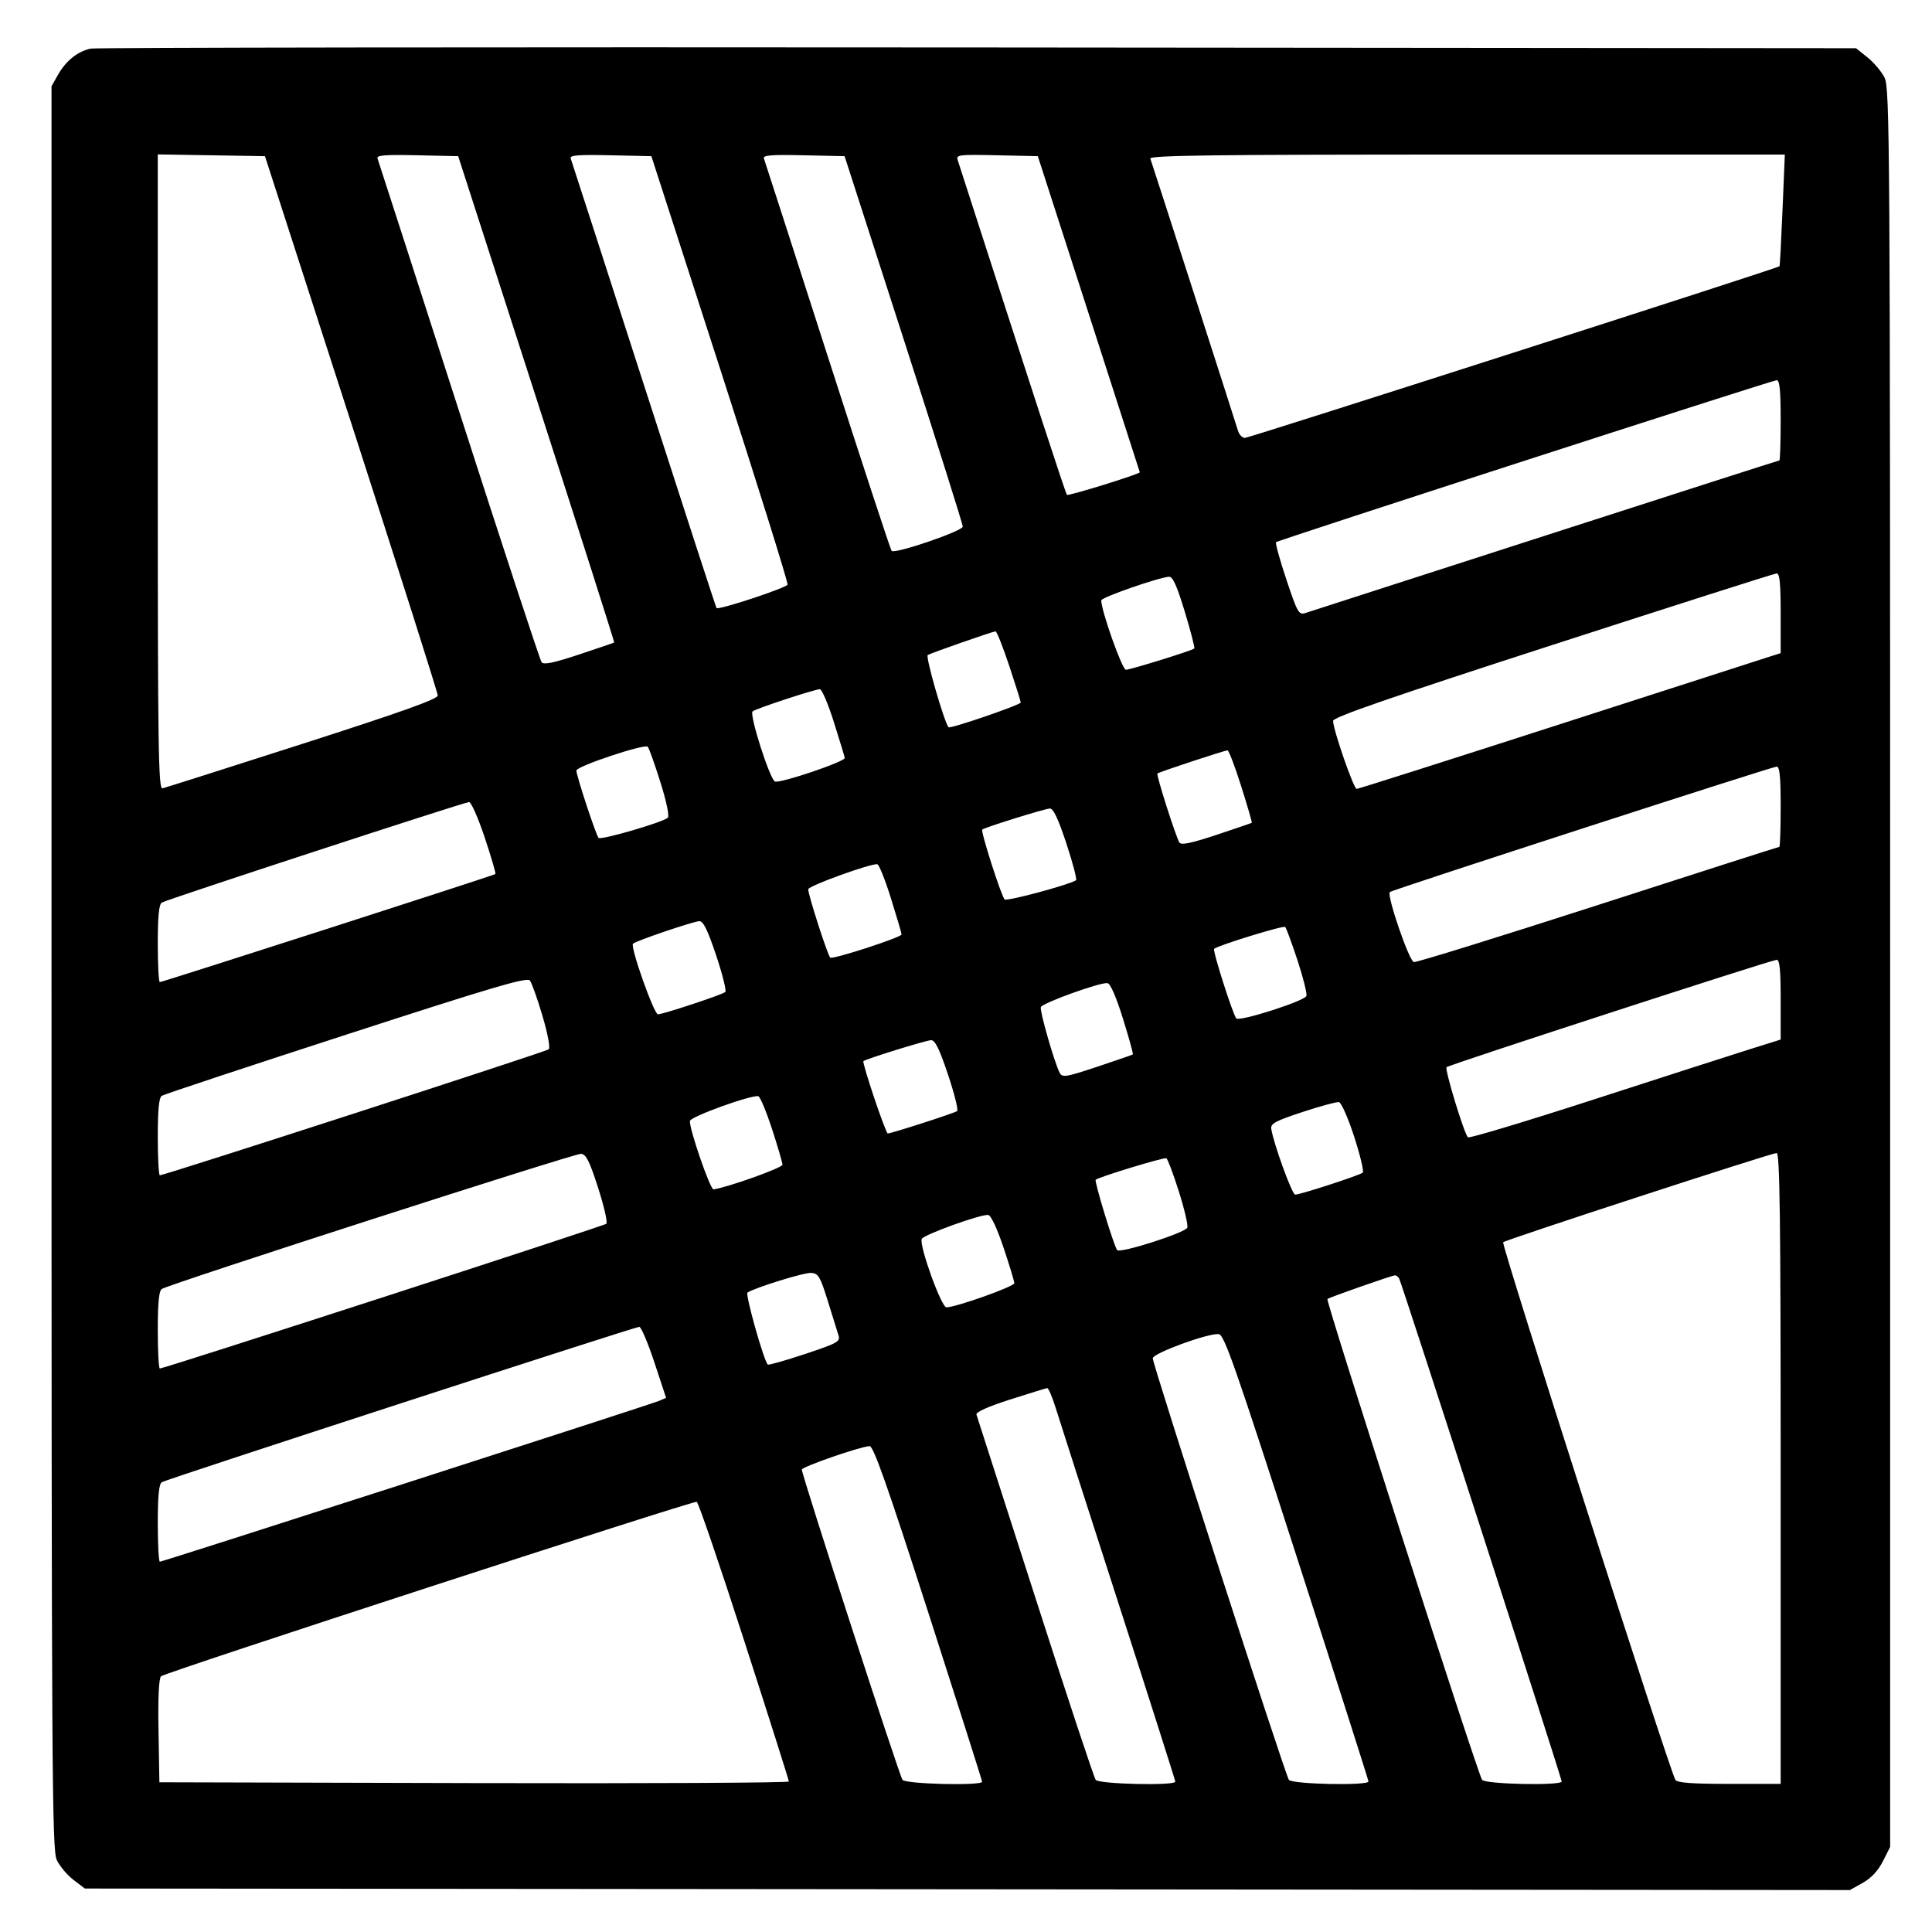
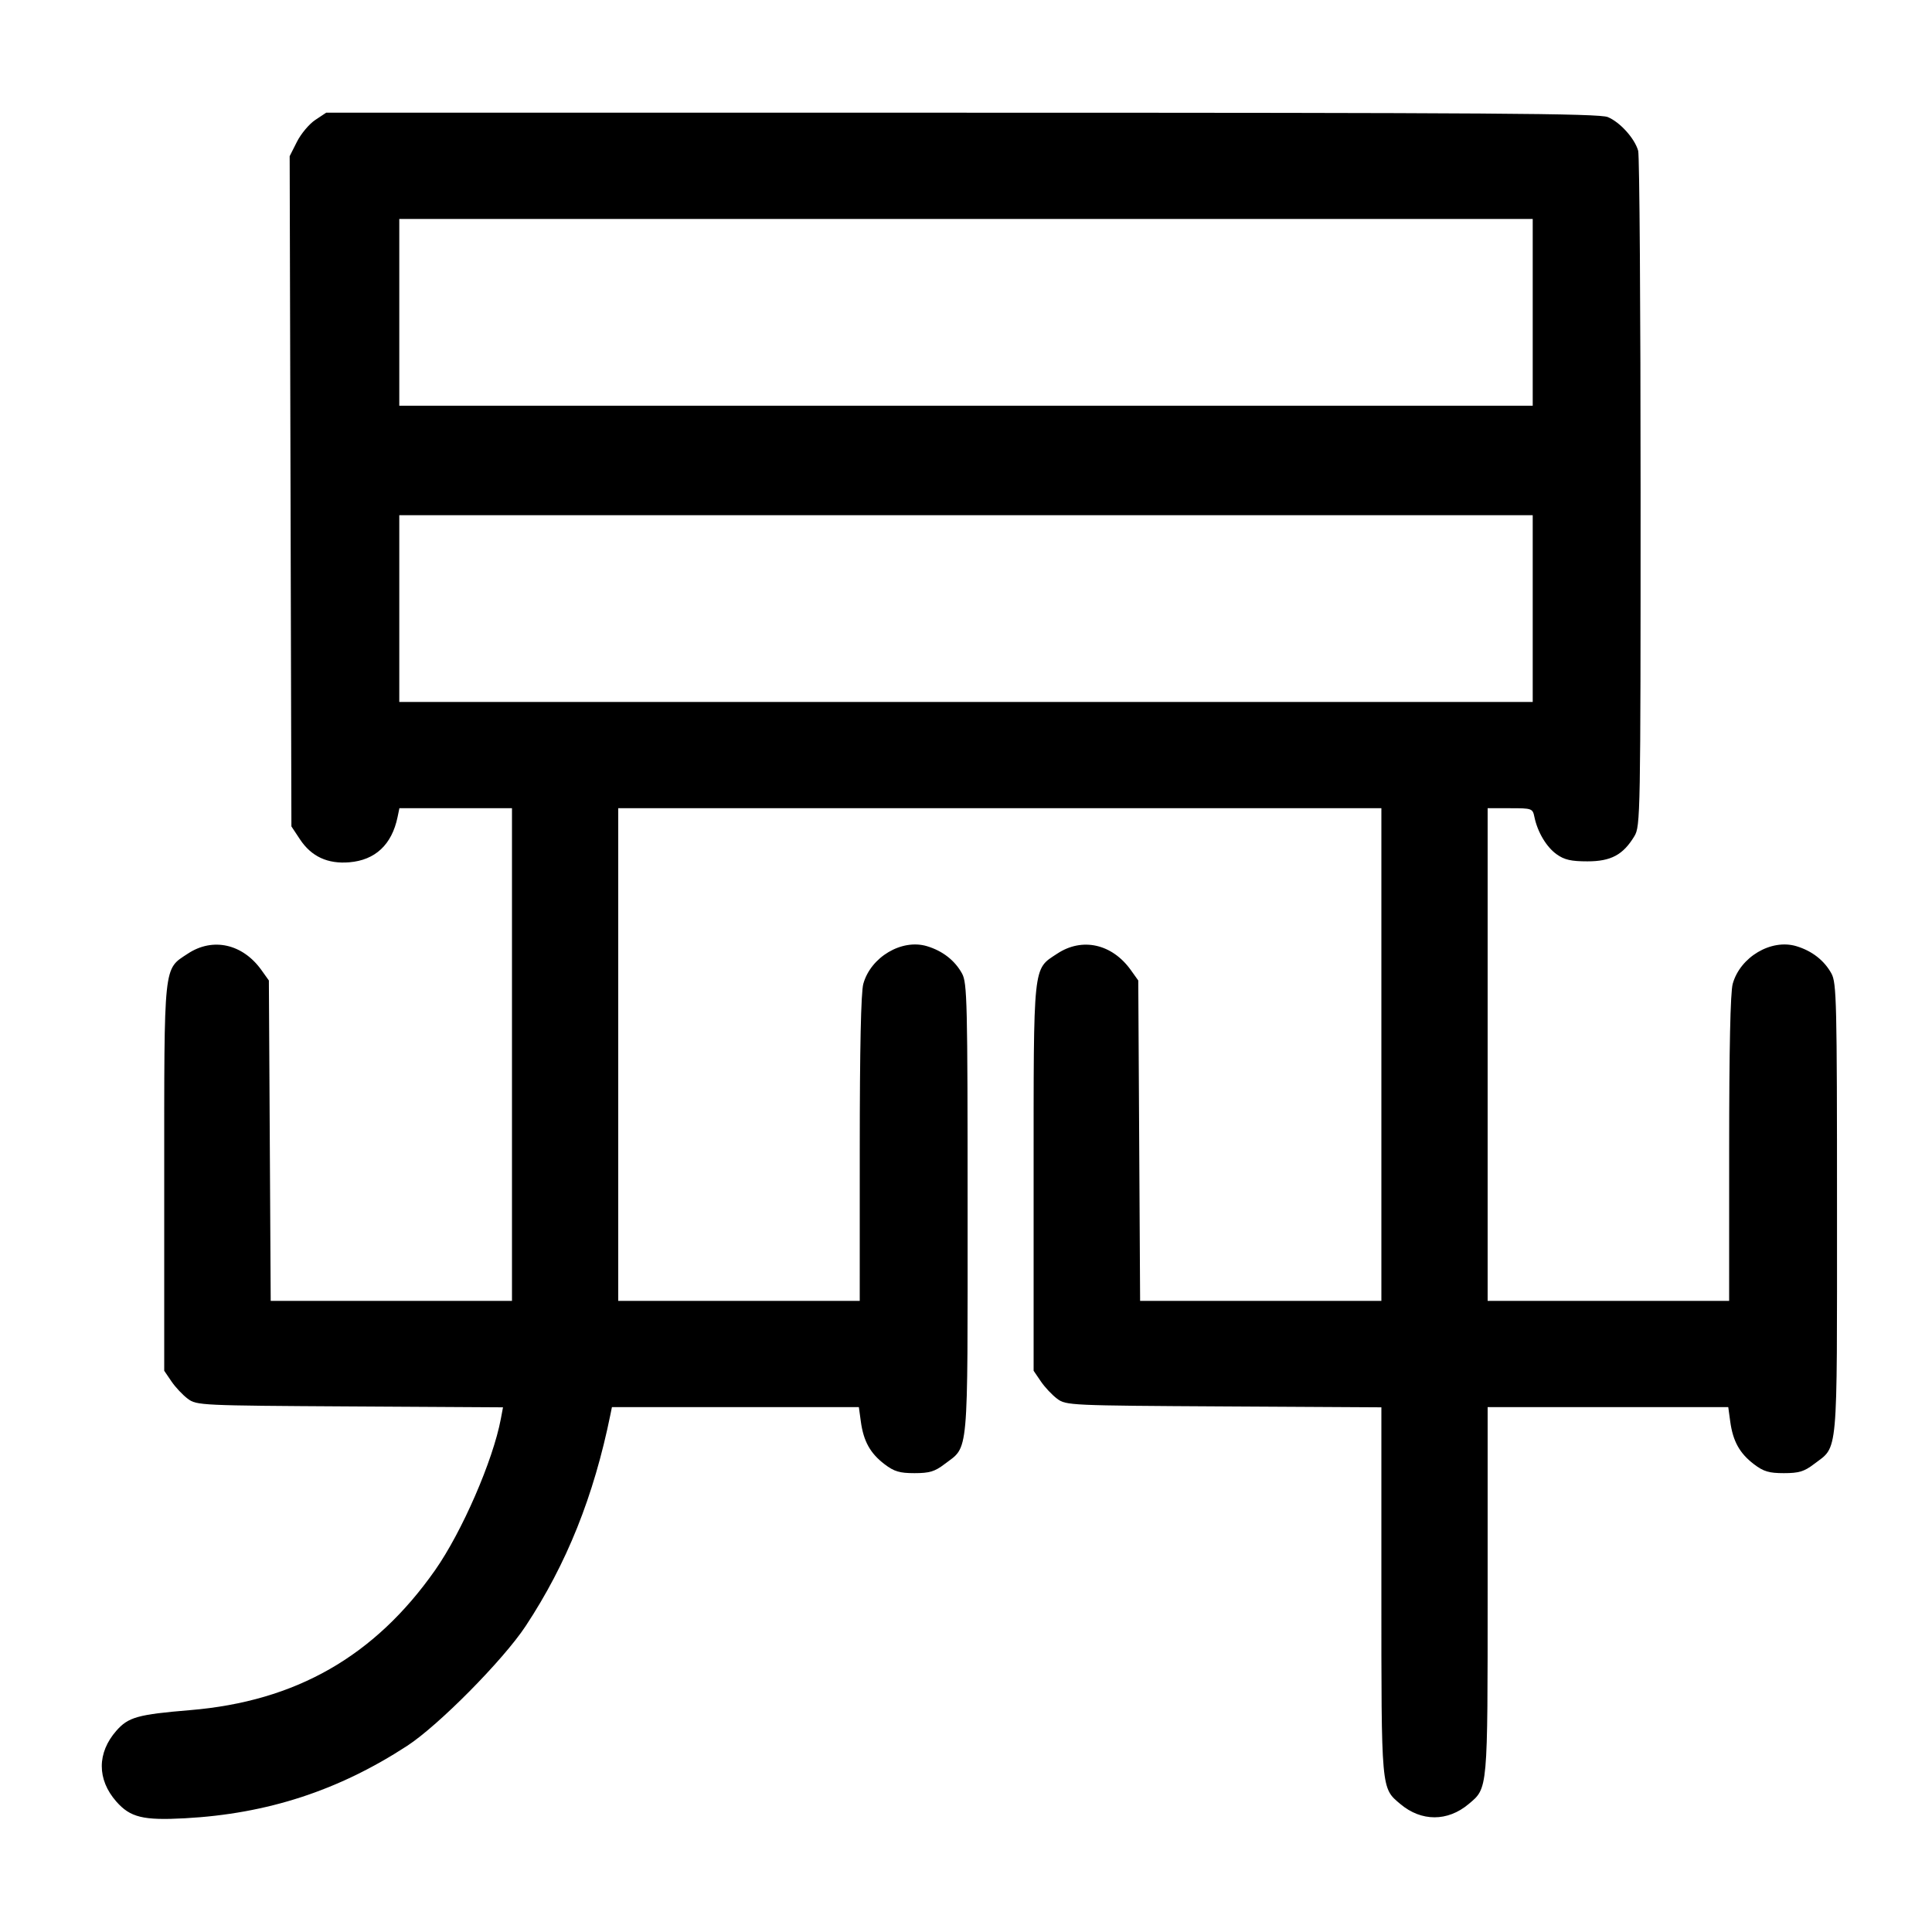
<svg xmlns="http://www.w3.org/2000/svg" width="1000" height="1000" viewBox="0 0 1000 1000" version="1.1" id="svg5">
-   <path d="M46.989 25.157 C 40.310 26.523,34.197 31.379,30.113 38.560 L 26.667 44.621 26.667 500.808 C 26.667 920.246,26.887 957.460,29.401 962.759 C 30.905 965.928,34.784 970.542,38.021 973.011 L 43.907 977.500 500.704 977.894 L 957.500 978.289 964.167 974.554 C 968.556 972.095,972.114 968.282,974.583 963.390 L 978.333 955.960 978.331 500.897 C 978.328 70.950,978.167 45.518,975.414 40.119 C 973.811 36.975,969.839 32.279,966.586 29.682 L 960.671 24.961 506.250 24.564 C 256.318 24.345,49.651 24.612,46.989 25.157 M181.859 219.167 C 206.453 295.250,226.582 358.625,226.591 360.000 C 226.602 361.829,207.802 368.541,156.574 385.000 C 118.056 397.375,85.445 407.742,84.104 408.039 C 81.978 408.509,81.667 387.576,81.667 244.249 L 81.667 79.919 109.405 80.376 L 137.143 80.833 181.859 219.167 M277.728 206.547 C 300.040 275.689,318.117 332.396,317.898 332.562 C 317.679 332.729,309.474 335.529,299.665 338.784 C 286.534 343.142,281.434 344.193,280.330 342.769 C 279.506 341.704,260.241 283.083,237.518 212.500 C 214.796 141.917,195.845 83.206,195.404 82.032 C 194.774 80.352,199.134 79.997,215.882 80.365 L 237.161 80.833 277.728 206.547 M372.709 190.833 C 392.266 251.333,407.986 301.628,407.641 302.599 C 407.037 304.302,371.955 315.880,370.879 314.732 C 370.587 314.421,353.665 262.417,333.274 199.167 C 312.883 135.917,295.840 83.206,295.401 82.032 C 294.774 80.352,299.134 79.997,315.878 80.365 L 337.151 80.833 372.709 190.833 M467.747 175.617 C 484.569 227.748,498.333 271.371,498.333 272.557 C 498.333 274.863,463.239 286.863,461.505 285.150 C 460.958 284.609,446.041 239.167,428.356 184.167 C 410.671 129.167,395.842 83.206,395.403 82.032 C 394.774 80.352,399.134 79.997,415.882 80.365 L 437.160 80.833 467.747 175.617 M563.548 162.500 C 578.054 207.417,589.940 244.292,589.961 244.446 C 590.086 245.344,552.968 256.857,552.252 256.141 C 551.550 255.439,536.468 209.227,495.701 82.866 C 494.811 80.110,496.254 79.932,515.959 80.366 L 537.175 80.833 563.548 162.500 M922.628 108.728 C 921.971 124.528,921.267 137.622,921.064 137.825 C 920.057 138.832,646.496 226.667,644.366 226.667 C 643.005 226.667,641.389 224.979,640.775 222.917 C 639.271 217.869,596.385 84.725,595.411 82.083 C 594.800 80.426,628.263 80.000,759.233 80.000 L 923.823 80.000 922.628 108.728 M921.667 217.500 C 921.667 228.958,921.365 238.333,920.996 238.333 C 920.627 238.333,866.065 255.850,799.746 277.258 C 733.427 298.667,677.550 316.695,675.575 317.321 C 672.260 318.370,671.510 317.035,665.819 299.957 C 662.428 289.782,660.020 281.092,660.466 280.645 C 661.518 279.593,916.839 196.977,919.583 196.800 C 921.146 196.700,921.667 201.873,921.667 217.500 M921.667 317.371 L 921.667 338.075 916.250 339.782 C 913.271 340.721,864.230 356.530,807.270 374.912 C 750.309 393.294,703.031 408.333,702.207 408.333 C 700.654 408.333,690.000 377.605,690.000 373.126 C 690.000 371.240,719.167 361.146,803.750 333.760 C 866.313 313.503,918.438 296.871,919.583 296.798 C 921.145 296.700,921.667 301.848,921.667 317.371 M613.267 316.695 C 616.328 326.795,618.532 335.336,618.166 335.676 C 617.006 336.754,585.059 346.667,582.745 346.667 C 580.850 346.667,570.000 316.095,570.000 310.757 C 570.000 309.224,599.561 298.919,605.101 298.520 C 607.010 298.383,609.185 303.223,613.267 316.695 M522.362 344.586 C 525.646 354.442,528.333 363.005,528.333 363.615 C 528.333 364.836,491.758 377.371,490.963 376.423 C 488.685 373.706,478.928 339.829,480.198 339.044 C 481.886 338.001,513.353 327.012,515.279 326.793 C 515.891 326.724,519.078 334.731,522.362 344.586 M431.609 373.750 C 434.573 383.146,437.111 391.490,437.249 392.292 C 437.573 394.174,403.892 405.571,401.133 404.512 C 398.505 403.504,387.752 369.885,389.526 368.223 C 390.966 366.874,421.385 356.841,424.360 356.734 C 425.384 356.697,428.646 364.354,431.609 373.750 M341.762 404.667 C 344.926 414.719,346.544 422.423,345.666 423.254 C 343.187 425.603,310.975 434.985,309.819 433.695 C 308.444 432.161,298.333 401.470,298.333 398.829 C 298.333 396.637,333.495 384.906,335.263 386.507 C 335.866 387.053,338.791 395.225,341.762 404.667 M642.441 406.944 C 645.683 417.180,648.147 425.699,647.917 425.876 C 647.688 426.053,639.446 428.871,629.603 432.138 C 616.606 436.452,611.370 437.543,610.480 436.123 C 608.601 433.126,598.375 401.069,599.075 400.370 C 599.806 399.638,633.631 388.469,635.358 388.389 C 636.013 388.358,639.200 396.708,642.441 406.944 M921.667 417.500 C 921.667 428.958,921.357 438.333,920.979 438.333 C 920.600 438.333,878.426 451.855,827.259 468.381 C 776.092 484.908,733.140 498.220,731.811 497.964 C 729.351 497.490,717.676 463.445,719.381 461.720 C 720.466 460.622,916.701 396.991,919.583 396.803 C 921.146 396.701,921.667 401.872,921.667 417.500 M250.868 433.438 C 254.247 443.579,256.747 452.116,256.423 452.408 C 255.655 453.100,84.100 508.333,82.719 508.333 C 82.140 508.333,81.667 499.378,81.667 488.432 C 81.667 474.391,82.277 468.133,83.741 467.182 C 86.082 465.660,239.760 415.381,242.779 415.149 C 243.849 415.067,247.489 423.297,250.868 433.438 M551.981 436.660 C 555.311 446.740,557.540 455.283,556.934 455.645 C 552.729 458.157,521.013 466.659,519.987 465.550 C 518.173 463.587,507.506 430.265,508.415 429.397 C 509.549 428.313,540.456 418.674,543.380 418.492 C 545.184 418.379,547.689 423.671,551.981 436.660 M461.204 465.129 C 464.190 474.683,466.641 483.025,466.650 483.666 C 466.671 485.142,431.316 496.647,429.744 495.675 C 428.539 494.930,418.333 463.286,418.333 460.295 C 418.333 458.543,451.264 446.637,454.136 447.351 C 455.037 447.575,458.217 455.575,461.204 465.129 M370.679 494.507 C 373.964 504.319,376.093 512.851,375.410 513.466 C 373.868 514.854,343.212 525.000,340.560 525.000 C 338.471 525.000,326.104 490.022,327.637 488.451 C 329.014 487.042,358.715 476.950,361.936 476.798 C 364.006 476.700,366.212 481.169,370.679 494.507 M671.616 497.140 C 674.566 506.109,676.619 514.387,676.178 515.536 C 675.172 518.157,641.546 528.917,639.911 527.141 C 638.163 525.241,627.523 491.905,628.415 491.119 C 630.468 489.309,664.308 478.891,665.209 479.792 C 665.783 480.365,668.666 488.171,671.616 497.140 M921.667 517.371 L 921.667 538.074 905.417 543.176 C 896.479 545.982,860.297 557.633,825.011 569.066 C 789.725 580.500,760.372 589.325,759.782 588.678 C 757.699 586.393,747.677 553.434,748.741 552.370 C 749.974 551.137,916.402 497.003,919.583 496.800 C 921.145 496.700,921.667 501.848,921.667 517.371 M280.784 525.812 C 283.528 535.105,284.880 542.373,284.006 543.136 C 282.605 544.359,85.118 608.333,82.744 608.333 C 82.152 608.333,81.667 599.378,81.667 588.432 C 81.667 574.360,82.276 568.135,83.746 567.182 C 84.890 566.440,127.828 552.203,179.163 535.543 C 255.640 510.724,272.821 505.663,274.278 507.527 C 275.256 508.778,278.183 517.006,280.784 525.812 M581.247 527.257 C 584.345 537.204,586.644 545.535,586.356 545.771 C 586.069 546.006,577.769 548.875,567.912 552.147 C 551.632 557.550,549.853 557.839,548.501 555.298 C 545.841 550.297,538.077 523.269,538.735 521.296 C 539.440 519.179,569.413 508.375,573.224 508.864 C 574.722 509.056,577.720 515.928,581.247 527.257 M490.679 556.174 C 493.964 565.986,496.093 574.494,495.410 575.082 C 494.247 576.081,461.429 586.667,459.495 586.667 C 458.411 586.667,446.083 550.009,446.911 549.247 C 448.143 548.112,479.296 538.464,481.936 538.400 C 483.990 538.351,486.248 542.941,490.679 556.174 M399.573 584.300 C 402.547 593.393,404.984 601.749,404.990 602.868 C 404.998 604.455,376.773 614.543,369.324 615.616 C 367.607 615.863,356.550 583.737,357.125 580.172 C 357.484 577.945,388.891 566.605,392.500 567.400 C 393.417 567.602,396.600 575.207,399.573 584.300 M700.908 588.299 C 704.021 597.905,706.028 606.293,705.367 606.938 C 704.006 608.268,673.103 618.333,670.382 618.333 C 668.775 618.333,659.222 592.055,658.004 584.286 C 657.579 581.577,660.120 580.208,674.167 575.577 C 683.333 572.555,691.827 570.252,693.041 570.458 C 694.255 570.664,697.795 578.693,700.908 588.299 M309.592 614.833 C 312.659 624.366,314.567 632.729,313.834 633.418 C 312.594 634.583,85.085 708.333,82.733 708.333 C 82.146 708.333,81.667 699.378,81.667 688.432 C 81.667 674.375,82.277 668.134,83.744 667.182 C 87.789 664.556,297.551 596.921,300.758 597.208 C 303.357 597.441,305.147 601.012,309.592 614.833 M921.667 760.000 L 921.667 923.333 895.098 923.333 C 875.674 923.333,868.167 922.773,867.182 921.250 C 864.307 916.809,776.936 644.100,778.031 642.988 C 779.305 641.694,916.219 597.022,919.583 596.802 C 921.237 596.695,921.667 630.372,921.667 760.000 M610.166 616.679 C 613.048 625.769,615.019 634.212,614.548 635.442 C 613.541 638.066,579.786 648.868,578.237 647.062 C 576.647 645.208,566.339 611.439,567.123 610.655 C 568.519 609.259,602.547 598.897,603.714 599.512 C 604.381 599.864,607.285 607.589,610.166 616.679 M519.435 645.769 C 522.496 654.901,525.000 663.179,525.000 664.165 C 525.000 665.915,494.771 676.667,489.852 676.667 C 487.252 676.667,475.816 645.051,477.063 641.310 C 477.769 639.194,507.727 628.370,511.518 628.862 C 512.917 629.043,516.125 635.895,519.435 645.769 M428.451 673.333 C 430.864 681.125,433.353 689.116,433.982 691.092 C 435.036 694.408,433.706 695.155,416.624 700.848 C 406.449 704.238,397.799 706.688,397.402 706.291 C 395.278 704.167,385.614 669.817,386.915 669.013 C 391.345 666.275,416.405 658.557,419.948 658.839 C 423.585 659.129,424.572 660.812,428.451 673.333 M724.163 661.661 C 725.370 663.614,808.302 920.243,808.321 922.083 C 808.344 924.346,768.908 923.549,767.127 921.250 C 764.920 918.401,686.097 673.348,687.073 672.371 C 687.863 671.582,719.858 660.360,721.985 660.126 C 722.618 660.057,723.599 660.748,724.163 661.661 M338.679 705.089 L 344.765 723.512 341.133 725.084 C 336.713 726.997,84.258 808.333,82.741 808.333 C 82.150 808.333,81.667 799.378,81.667 788.432 C 81.667 774.378,82.277 768.134,83.743 767.182 C 86.018 765.704,328.104 686.935,330.880 686.769 C 331.822 686.713,335.331 694.957,338.679 705.089 M671.199 805.833 C 691.607 869.083,708.312 921.396,708.319 922.083 C 708.345 924.347,668.908 923.549,667.132 921.250 C 665.231 918.789,596.667 706.470,596.667 703.045 C 596.667 700.471,625.174 690.020,630.796 690.533 C 633.640 690.792,639.174 706.585,671.199 805.833 M546.423 728.750 C 548.196 734.479,562.851 780.083,578.990 830.092 C 595.129 880.101,608.333 921.539,608.333 922.176 C 608.333 924.376,568.862 923.490,567.131 921.250 C 566.245 920.104,552.151 877.542,535.810 826.667 C 519.469 775.792,505.788 733.273,505.408 732.180 C 504.971 730.923,511.350 728.070,522.776 724.410 C 532.707 721.229,541.366 718.560,542.016 718.480 C 542.667 718.399,544.650 723.021,546.423 728.750 M480.504 834.721 C 495.810 882.234,508.333 921.609,508.333 922.221 C 508.333 924.391,468.840 923.460,467.132 921.250 C 465.497 919.134,414.976 763.427,415.029 760.670 C 415.058 759.206,444.928 748.838,450.087 748.502 C 452.068 748.373,459.202 768.597,480.504 834.721 M385.197 849.238 C 397.903 888.615,408.307 921.400,408.316 922.092 C 408.326 922.784,335.021 923.159,245.417 922.925 L 82.500 922.500 82.040 895.960 C 81.741 878.773,82.206 868.794,83.358 867.642 C 85.278 865.722,358.205 776.833,360.631 777.338 C 361.436 777.506,372.491 809.861,385.197 849.238 " stroke="none" fill-rule="evenodd" fill="#000000" />
+   <path d="M163.163 62.097 C 160.048 64.167,155.797 69.229,153.716 73.347 L 149.931 80.833 150.382 254.289 L 150.833 427.745 155.268 434.445 C 161.153 443.337,169.571 447.253,180.799 446.322 C 194.245 445.207,202.818 437.173,205.779 422.917 L 206.730 418.333 235.865 418.333 L 265.000 418.333 265.000 545.833 L 265.000 673.333 202.559 673.333 L 140.118 673.333 139.642 590.417 L 139.167 507.500 135.350 502.150 C 125.633 488.526,110.152 485.055,97.227 493.601 C 84.516 502.006,85.000 497.420,85.000 609.589 L 85.000 709.507 88.750 715.017 C 90.813 718.047,94.617 722.096,97.204 724.013 C 101.800 727.420,103.728 727.511,181.131 727.964 L 260.353 728.428 259.232 734.404 C 255.194 755.929,239.118 792.906,225.153 812.792 C 193.874 857.332,153.077 880.625,98.400 885.163 C 71.310 887.411,66.418 888.778,60.225 895.832 C 50.191 907.260,50.172 921.052,60.174 932.444 C 67.418 940.694,74.070 942.319,95.744 941.135 C 138.391 938.805,175.154 926.821,210.763 903.641 C 226.964 893.095,260.498 859.195,272.068 841.667 C 293.340 809.441,307.359 774.446,315.968 732.083 L 316.730 728.333 380.639 728.333 L 444.547 728.333 445.579 735.862 C 446.965 745.974,450.439 752.228,457.785 757.831 C 462.823 761.673,465.576 762.500,473.333 762.500 C 481.091 762.500,483.843 761.673,488.881 757.831 C 501.569 748.153,500.833 756.283,500.833 625.833 C 500.833 518.377,500.606 508.751,497.950 503.897 C 494.242 497.121,487.880 492.164,479.774 489.735 C 466.759 485.836,450.706 495.347,446.848 509.245 C 445.639 513.597,445.015 542.561,445.009 594.583 L 445.000 673.333 382.500 673.333 L 320.000 673.333 320.000 545.833 L 320.000 418.333 517.500 418.333 L 715.000 418.333 715.000 545.833 L 715.000 673.333 652.559 673.333 L 590.118 673.333 589.642 590.417 L 589.167 507.500 585.350 502.150 C 575.633 488.526,560.152 485.055,547.227 493.601 C 534.516 502.006,535.000 497.420,535.000 609.589 L 535.000 709.507 538.750 715.017 C 540.813 718.047,544.617 722.096,547.204 724.013 C 551.805 727.424,553.692 727.510,633.454 727.962 L 715.000 728.425 715.000 823.433 C 715.000 927.381,714.818 925.343,724.849 933.784 C 735.709 942.922,749.300 942.914,760.175 933.764 C 770.179 925.346,770.000 927.354,770.000 823.387 L 770.000 728.333 832.273 728.333 L 894.547 728.333 895.579 735.862 C 896.965 745.974,900.439 752.228,907.785 757.831 C 912.823 761.673,915.576 762.500,923.333 762.500 C 931.091 762.500,933.843 761.673,938.881 757.831 C 951.569 748.153,950.833 756.283,950.833 625.833 C 950.833 518.377,950.606 508.751,947.950 503.897 C 944.242 497.121,937.880 492.164,929.774 489.735 C 916.759 485.836,900.706 495.347,896.848 509.245 C 895.639 513.597,895.015 542.561,895.009 594.583 L 895.000 673.333 832.500 673.333 L 770.000 673.333 770.000 545.833 L 770.000 418.333 781.635 418.333 C 792.986 418.333,793.293 418.445,794.221 422.917 C 795.845 430.735,800.432 438.414,805.743 442.202 C 809.718 445.038,813.206 445.833,821.667 445.833 C 833.837 445.833,840.106 442.475,845.941 432.832 C 849.076 427.650,849.167 422.638,849.167 255.000 C 849.167 160.125,848.604 80.495,847.917 78.045 C 846.128 71.666,838.555 63.256,832.215 60.607 C 827.682 58.713,771.876 58.333,497.800 58.333 L 168.826 58.333 163.163 62.097 M793.333 161.667 L 793.333 210.000 500.000 210.000 L 206.667 210.000 206.667 161.667 L 206.667 113.333 500.000 113.333 L 793.333 113.333 793.333 161.667 M793.333 315.000 L 793.333 363.333 500.000 363.333 L 206.667 363.333 206.667 315.000 L 206.667 266.667 500.000 266.667 L 793.333 266.667 793.333 315.000 " stroke="none" fill-rule="evenodd" fill="black" />
</svg>
